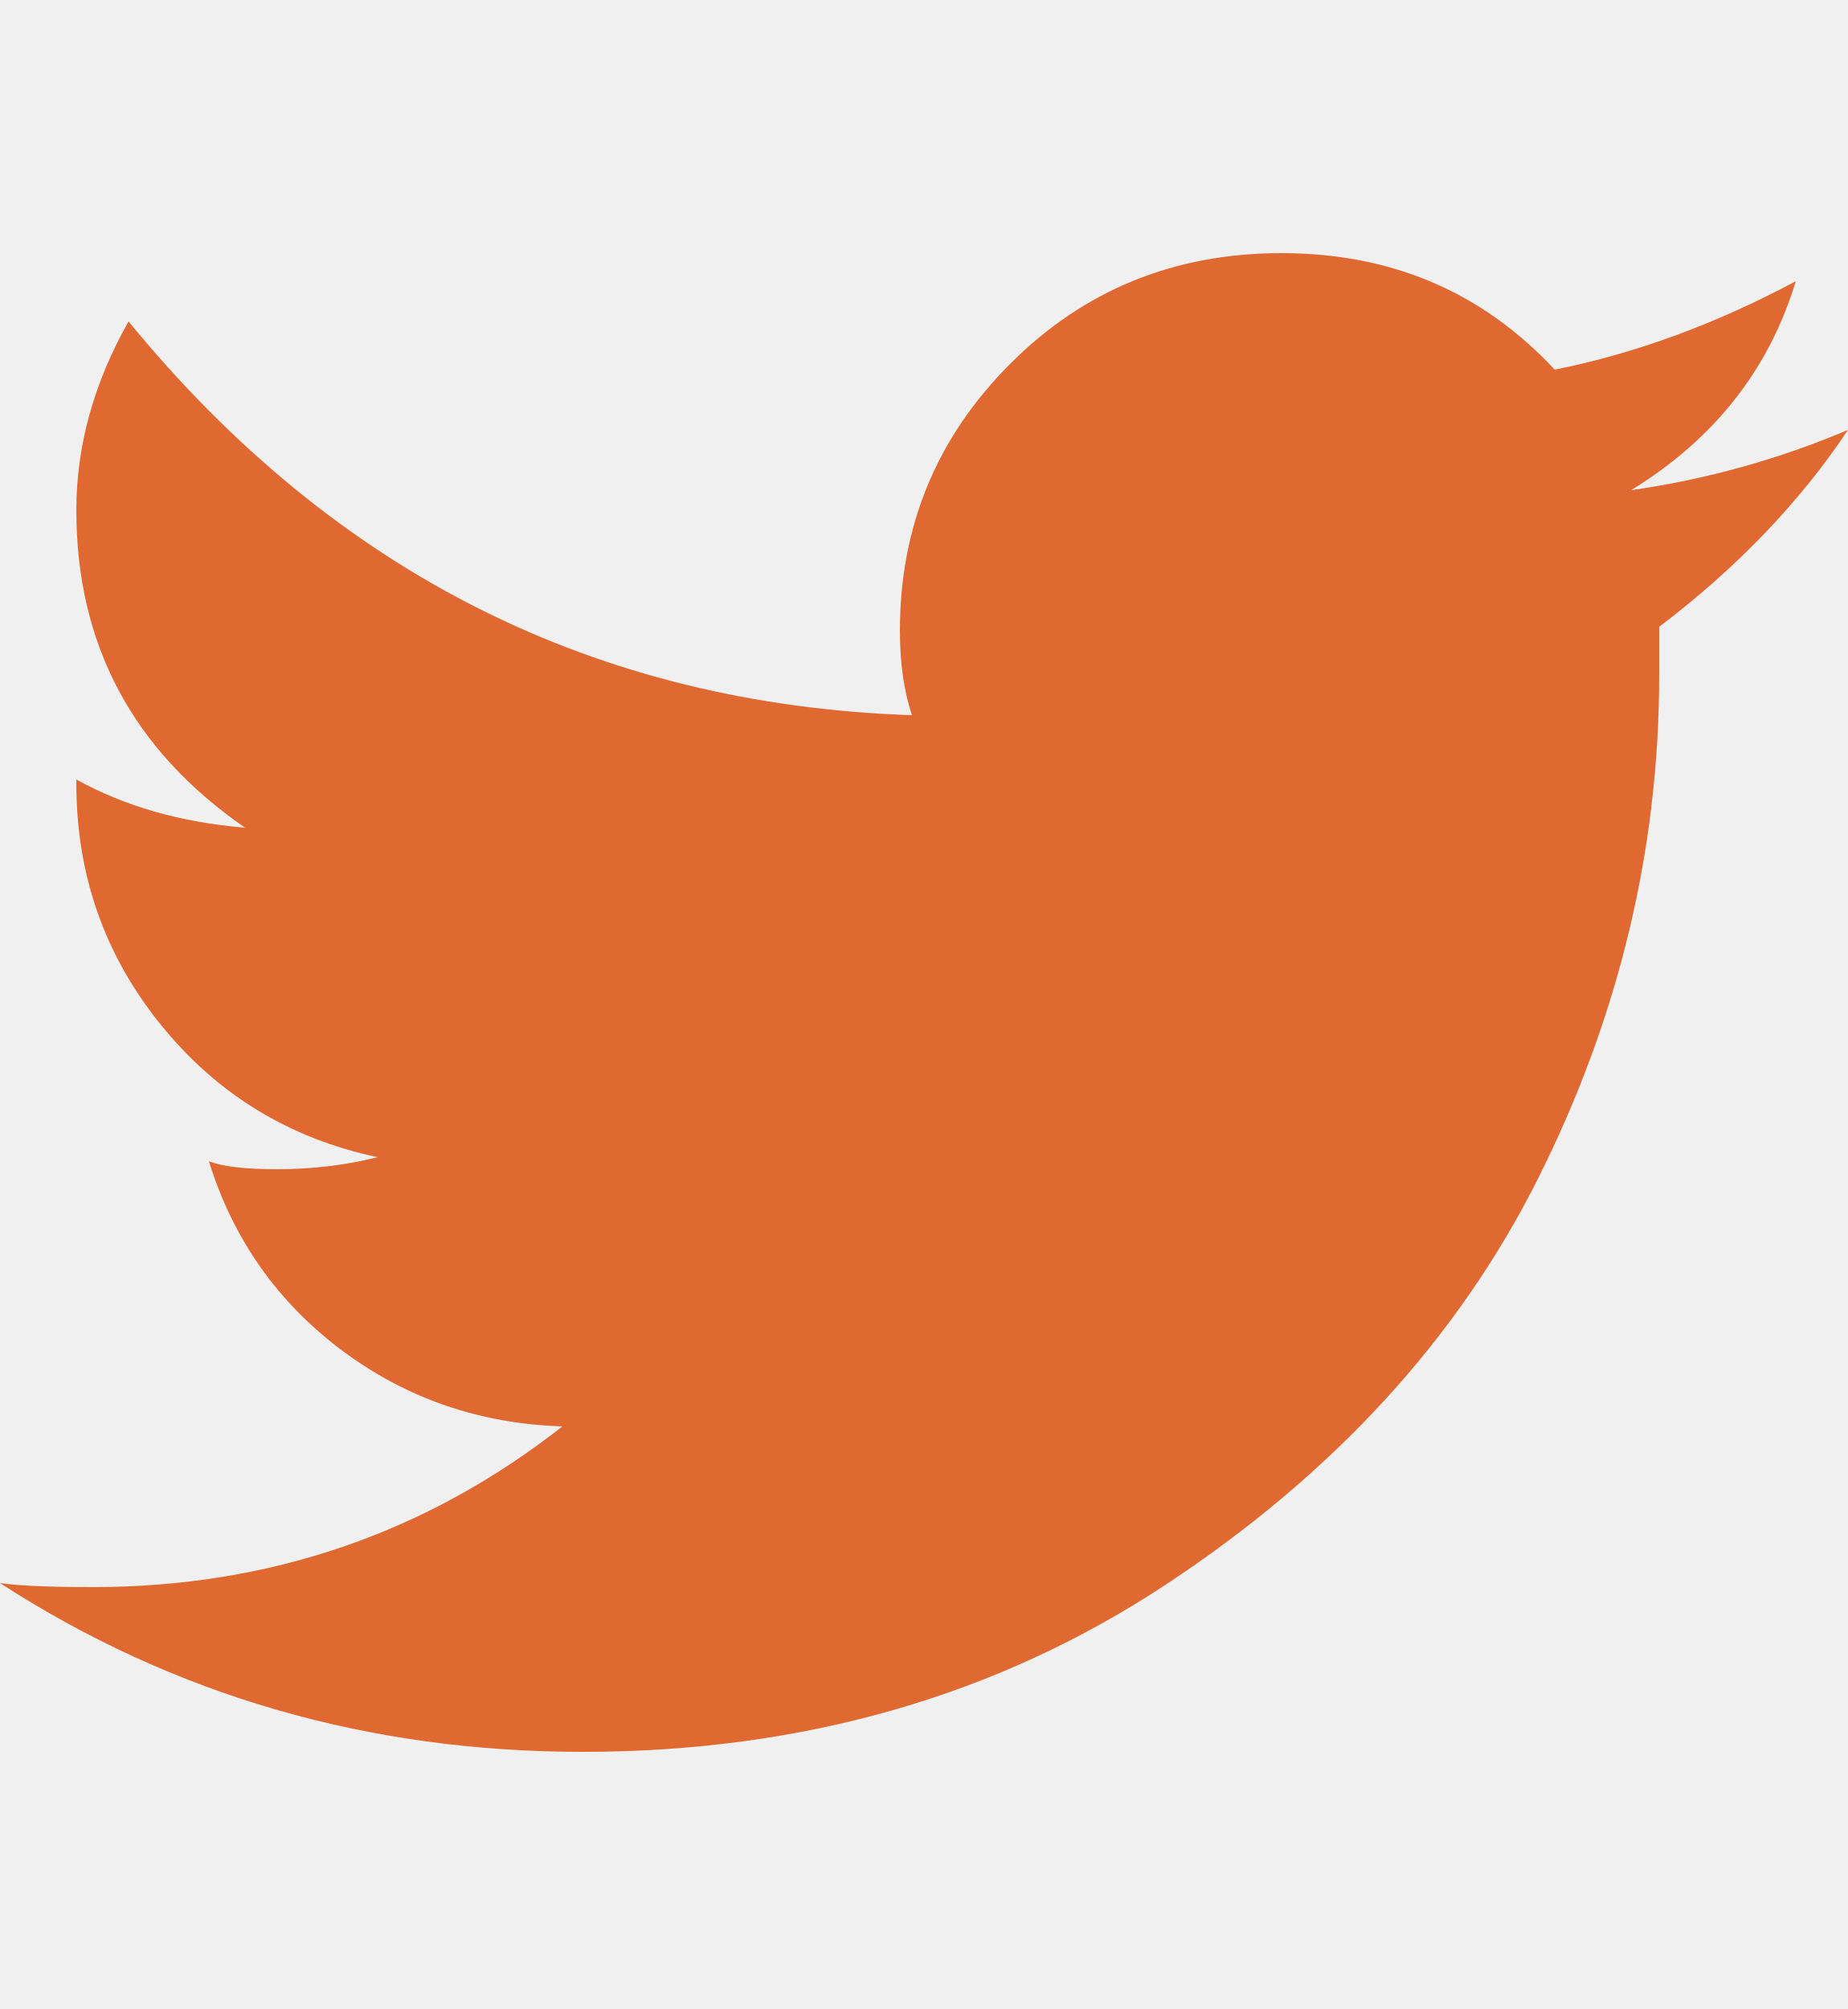
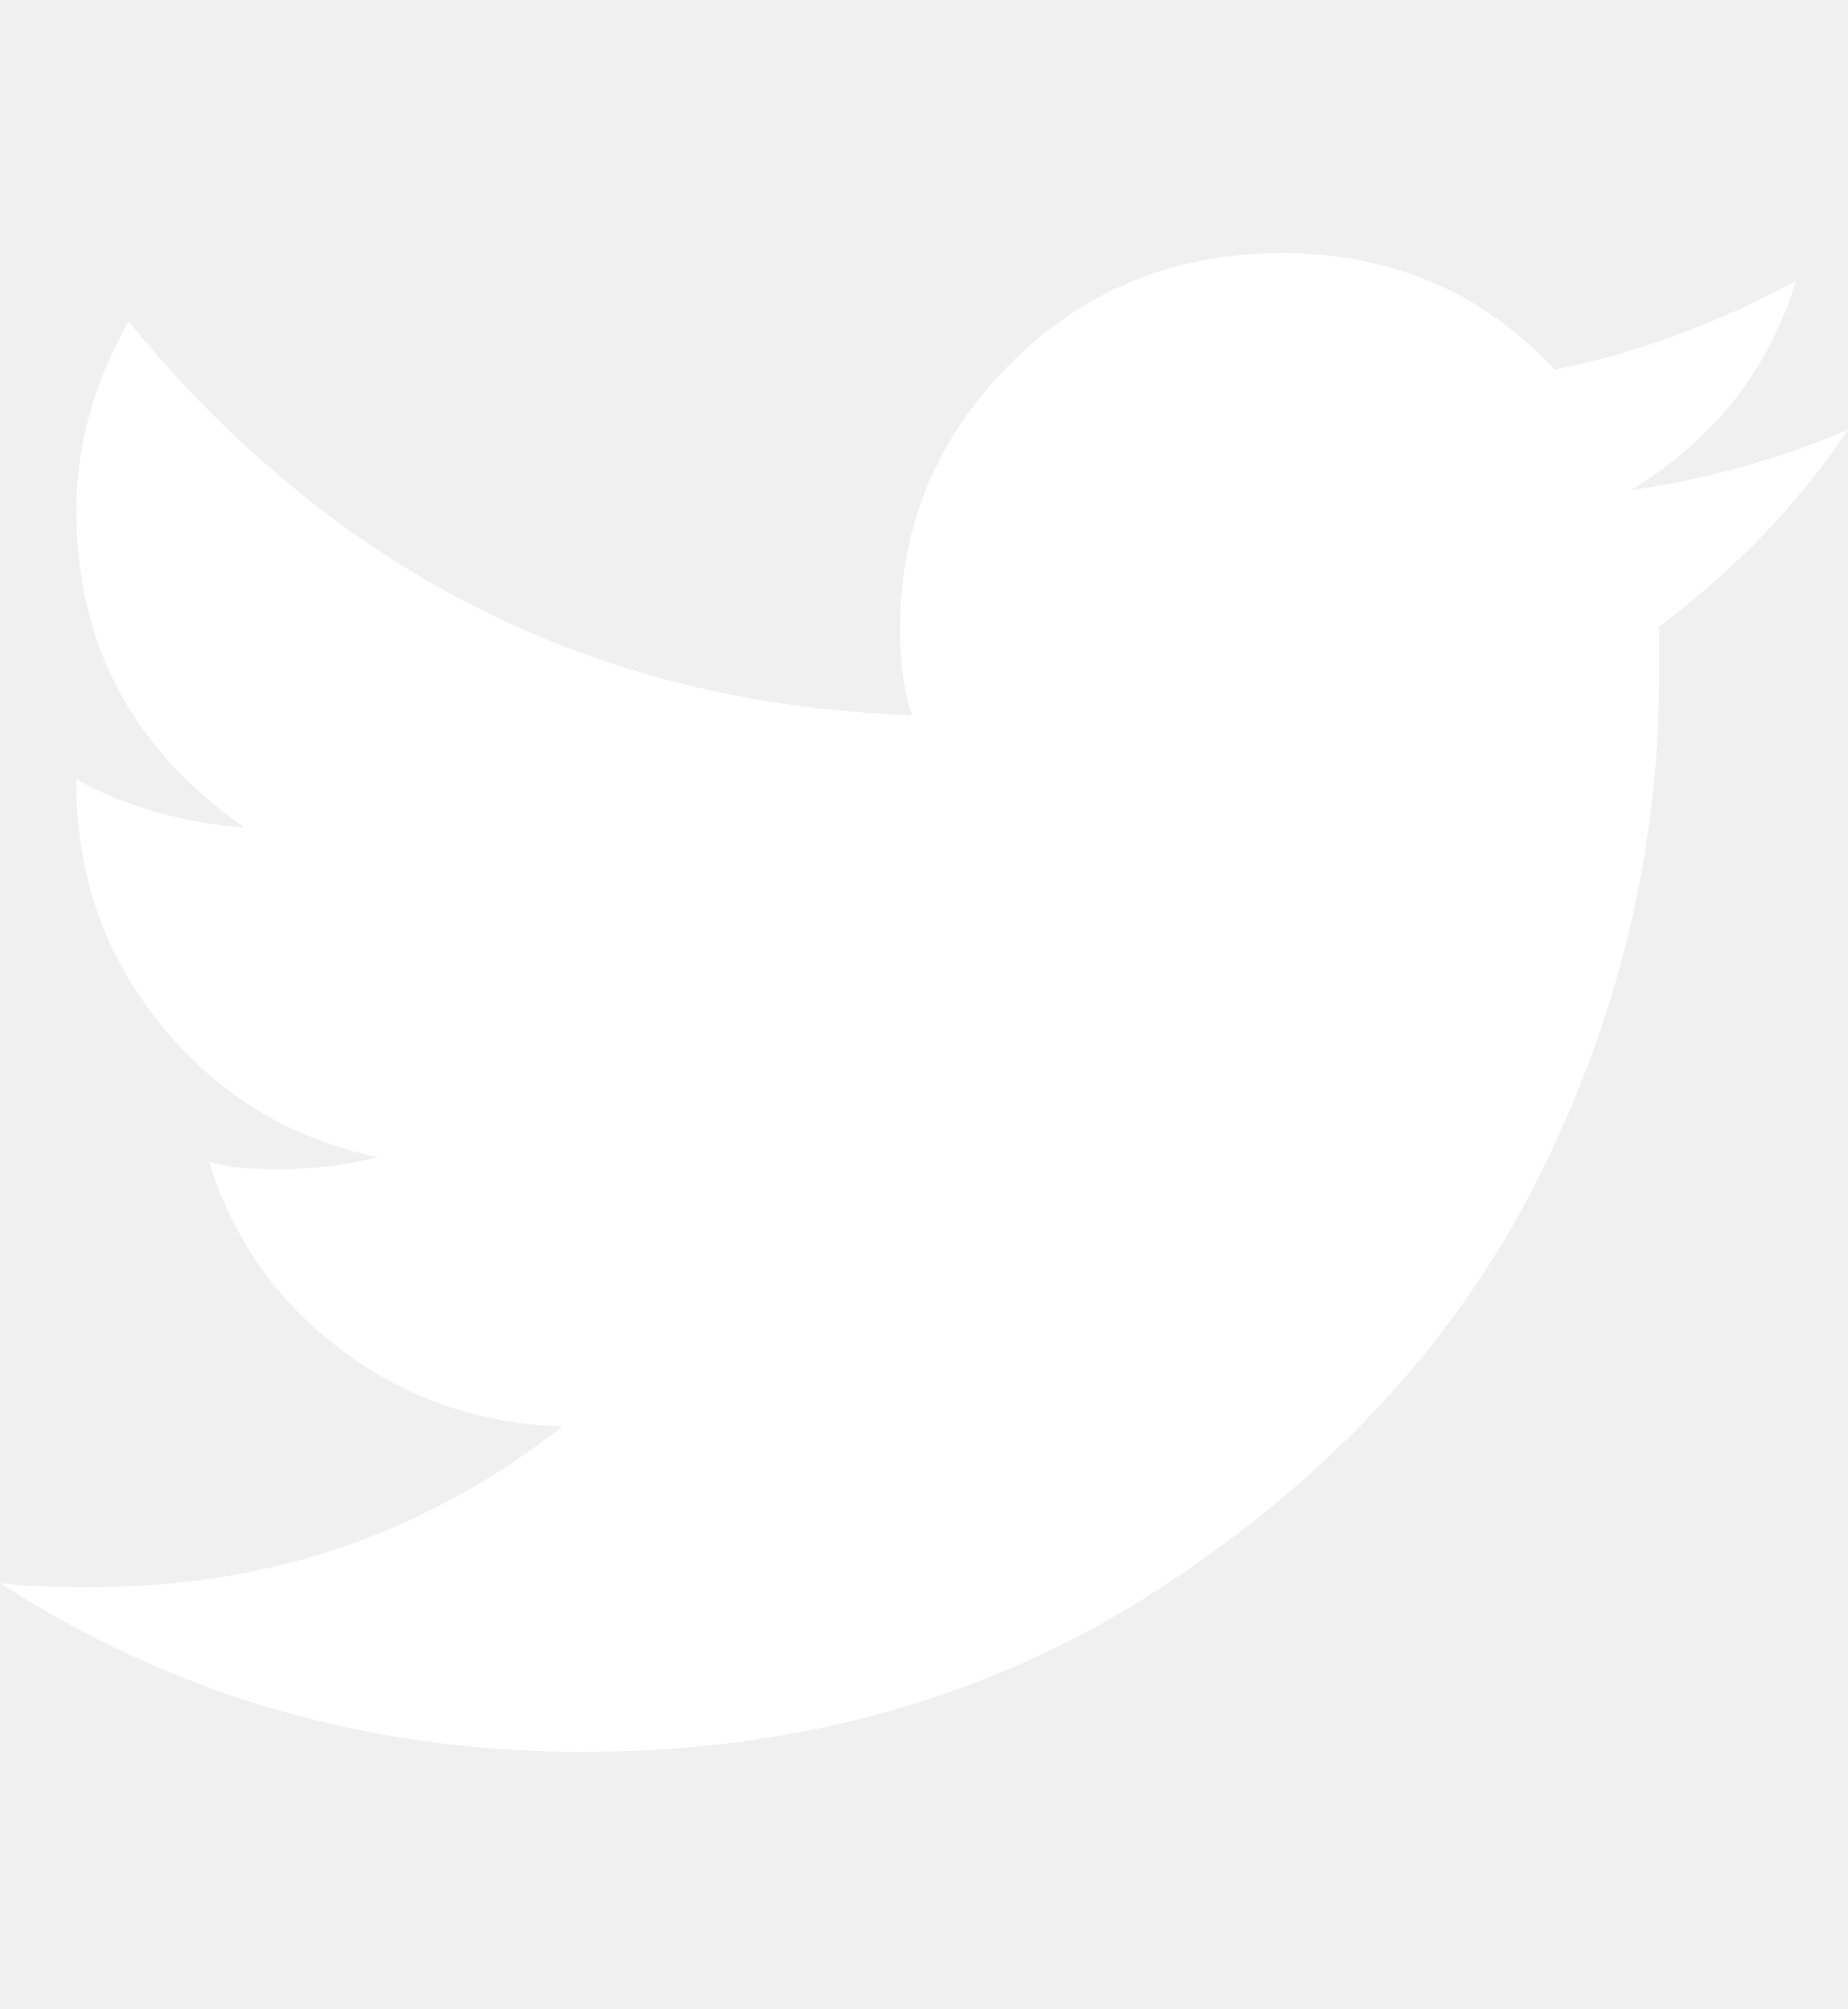
<svg xmlns="http://www.w3.org/2000/svg" height="1000px" width="920px">
  <g>
-     <path fill="rgb(224,105,49)" d="M920 214c-24 36 -55.333 68.667 -94 98c0 0 0 24 0 24c0 86.667 -20 170 -60 250c-40 80 -102 147.667 -186 203c-84 55.333 -180.667 83 -290 83c-106.667 0 -203.333 -28 -290 -84c9.333 1.333 24.667 2 46 2c88 0 166 -26.667 234 -80c-41.333 -1.333 -78 -14 -110 -38c-32 -24 -54 -55.333 -66 -94c6.667 2.667 18 4 34 4c17.333 0 34 -2 50 -6c-44 -9.333 -80 -31.333 -108 -66c-28 -34.667 -42 -74.667 -42 -120c0 0 0 -2 0 -2c24 13.333 52 21.333 84 24c-56 -38.667 -84 -91.333 -84 -158c0 -32 8.667 -63.333 26 -94c102.667 125.333 232.667 190.667 390 196c-4 -12 -6 -26 -6 -42c0 -52 18.333 -96.333 55 -133c36.667 -36.667 81.667 -55 135 -55c54.667 0 100 19.333 136 58c40 -8 80 -22.667 120 -44c-13.333 44 -40.667 78.667 -82 104c37.333 -5.333 73.333 -15.333 108 -30c0 0 0 0 0 0" />
+     <path fill="white" d="M920 214c-24 36 -55.333 68.667 -94 98c0 0 0 24 0 24c0 86.667 -20 170 -60 250c-40 80 -102 147.667 -186 203c-84 55.333 -180.667 83 -290 83c-106.667 0 -203.333 -28 -290 -84c9.333 1.333 24.667 2 46 2c88 0 166 -26.667 234 -80c-41.333 -1.333 -78 -14 -110 -38c-32 -24 -54 -55.333 -66 -94c6.667 2.667 18 4 34 4c17.333 0 34 -2 50 -6c-44 -9.333 -80 -31.333 -108 -66c-28 -34.667 -42 -74.667 -42 -120c0 0 0 -2 0 -2c24 13.333 52 21.333 84 24c-56 -38.667 -84 -91.333 -84 -158c0 -32 8.667 -63.333 26 -94c102.667 125.333 232.667 190.667 390 196c-4 -12 -6 -26 -6 -42c0 -52 18.333 -96.333 55 -133c36.667 -36.667 81.667 -55 135 -55c54.667 0 100 19.333 136 58c40 -8 80 -22.667 120 -44c-13.333 44 -40.667 78.667 -82 104c37.333 -5.333 73.333 -15.333 108 -30c0 0 0 0 0 0" />
  </g>
</svg>
